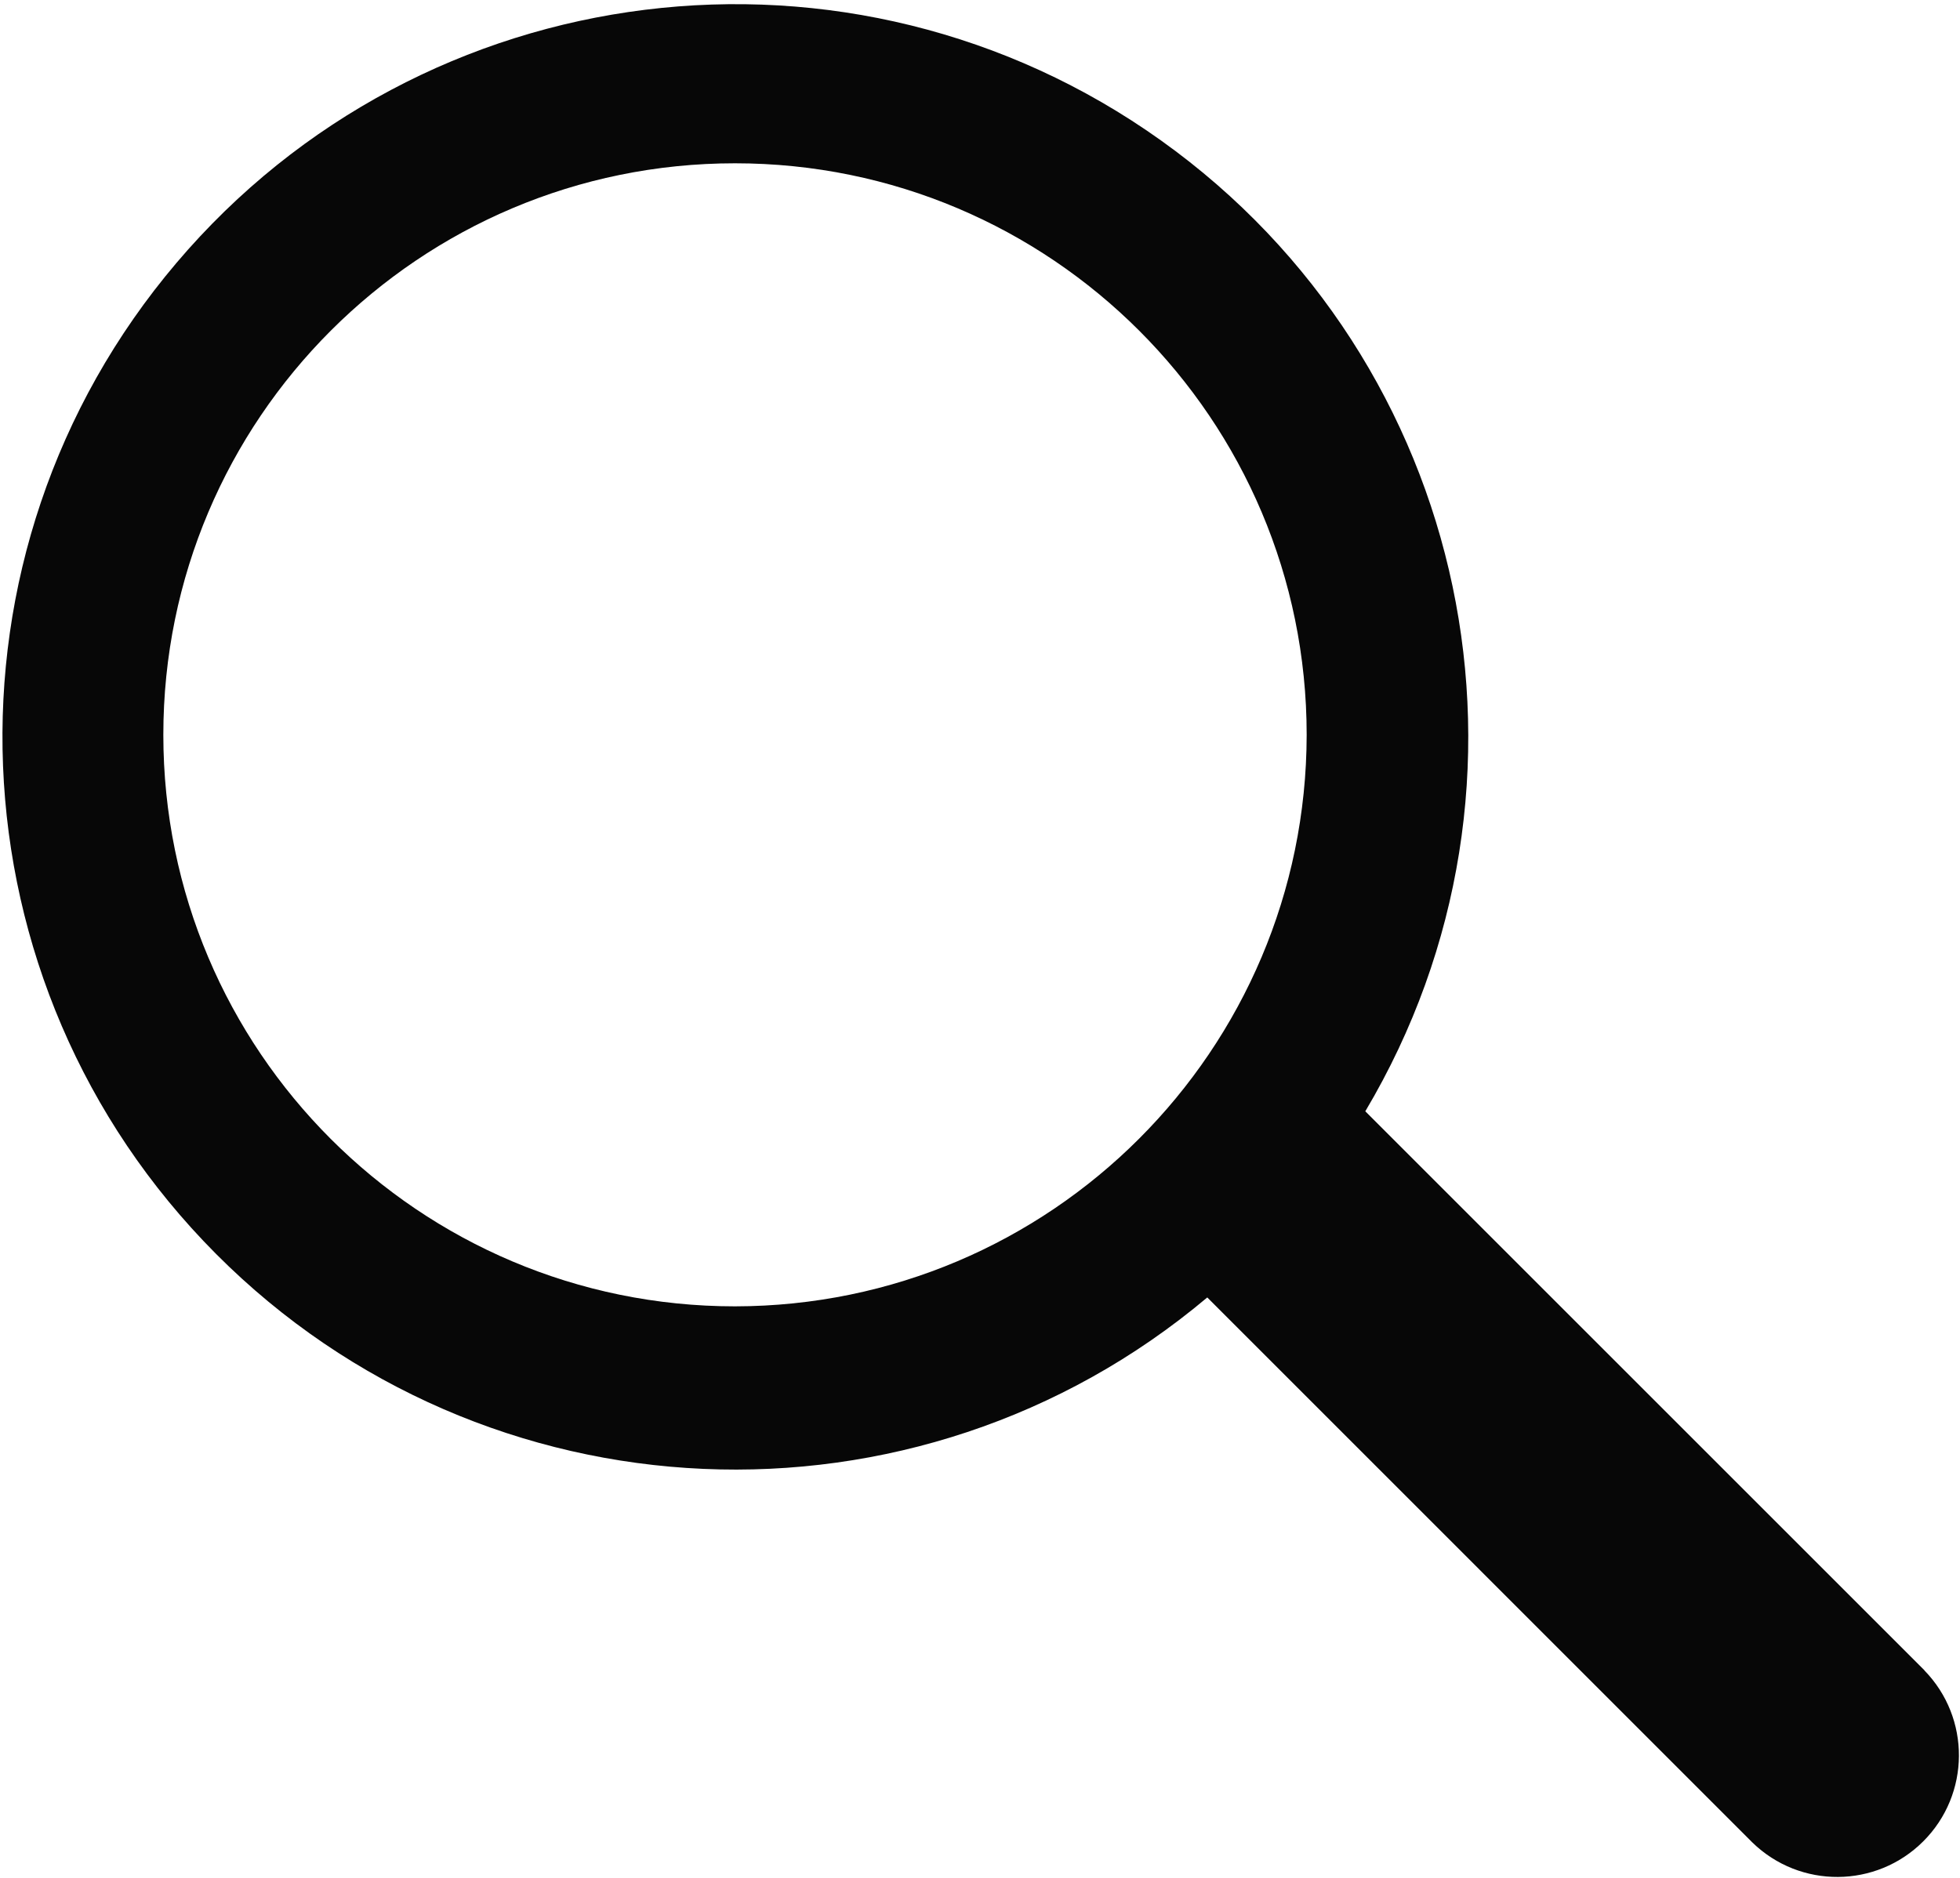
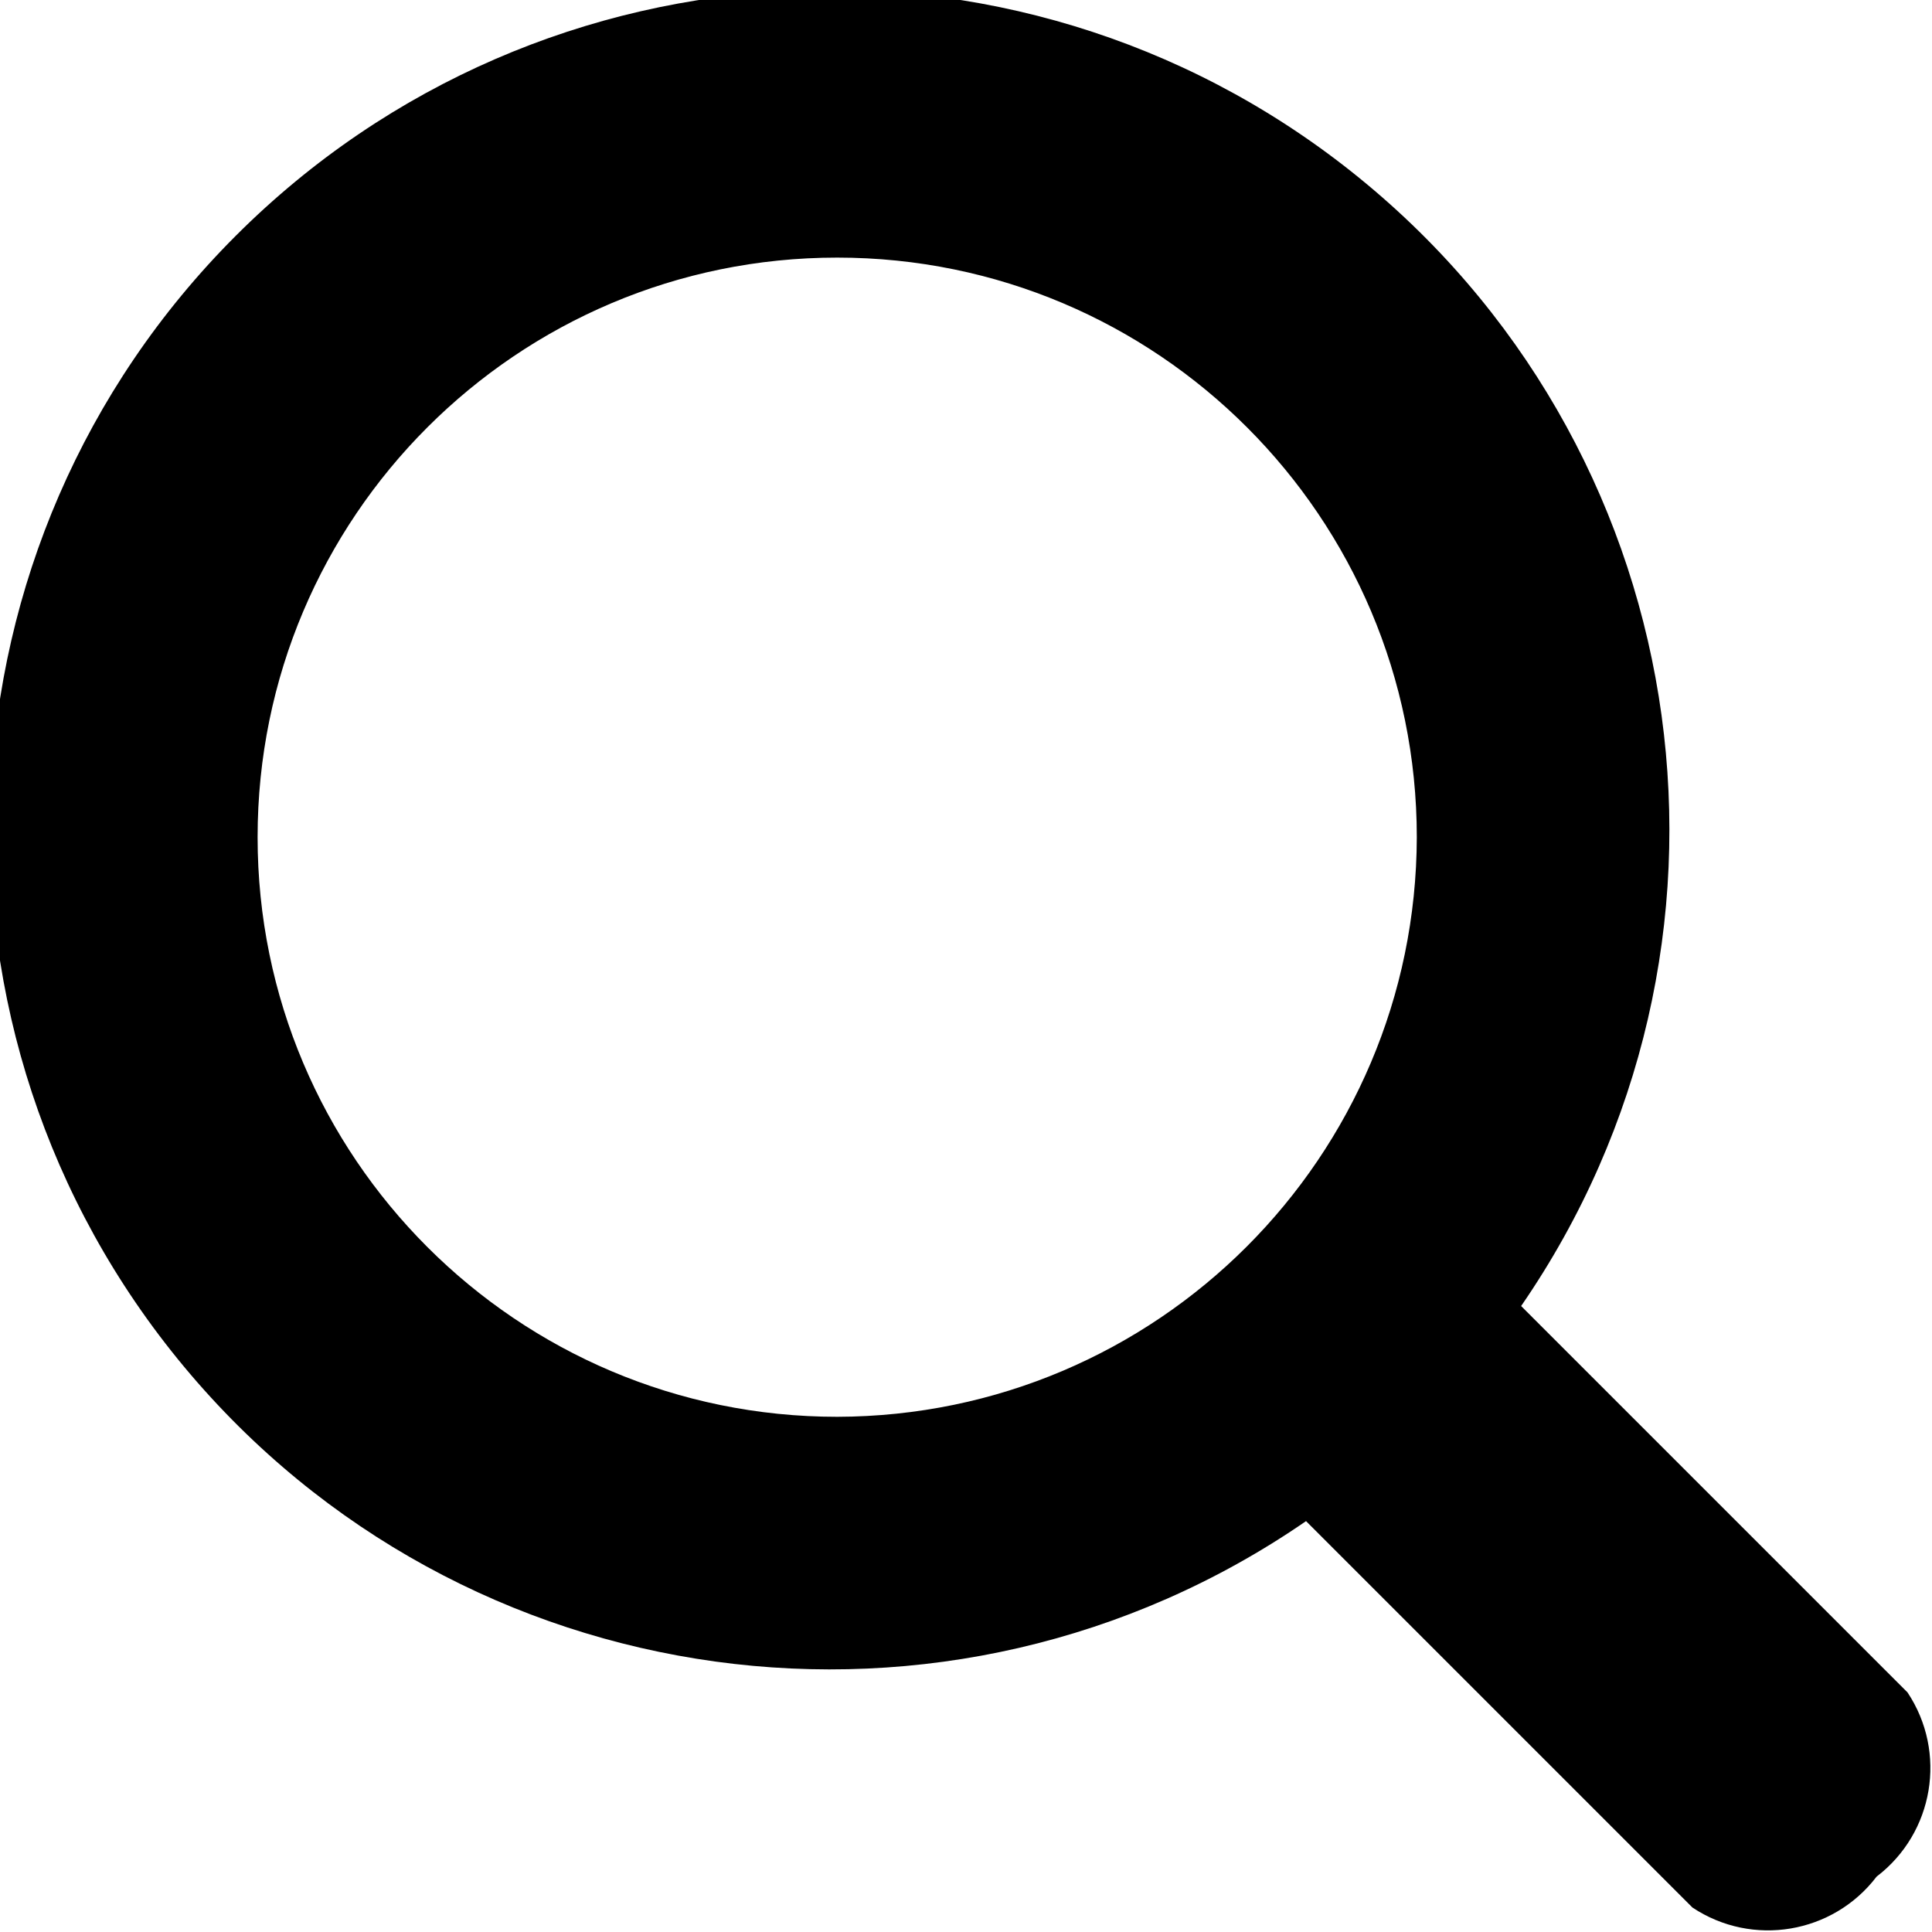
- <svg xmlns="http://www.w3.org/2000/svg" viewBox="0 0 24 23">
-   <defs>
-     <style>.color{fill:#070707;}</style>
-   </defs>
-   <path class="color" d="M23.565 20.458l-6.847-6.847a8.974 8.974 0 1 0-1.935 2.28l6.674 6.675a1.49 1.49 0 0 0 2.107-2.107zM9 16a7 7 0 1 1 7-7 7.008 7.008 0 0 1-7 7z" />
+ <svg xmlns="http://www.w3.org/2000/svg" width="15" height="15" viewBox="0 0 15 15">
+   <path d="M14.81,13.14l-3-3h0a6.52,6.52,0,1,0-1.67,1.67h0l3,3a1.06,1.06,0,0,0,1.43-.24A1.06,1.06,0,0,0,14.81,13.14ZM6.5,11A4.5,4.5,0,1,1,11,6.5,4.51,4.51,0,0,1,6.5,11Z " />
</svg>
